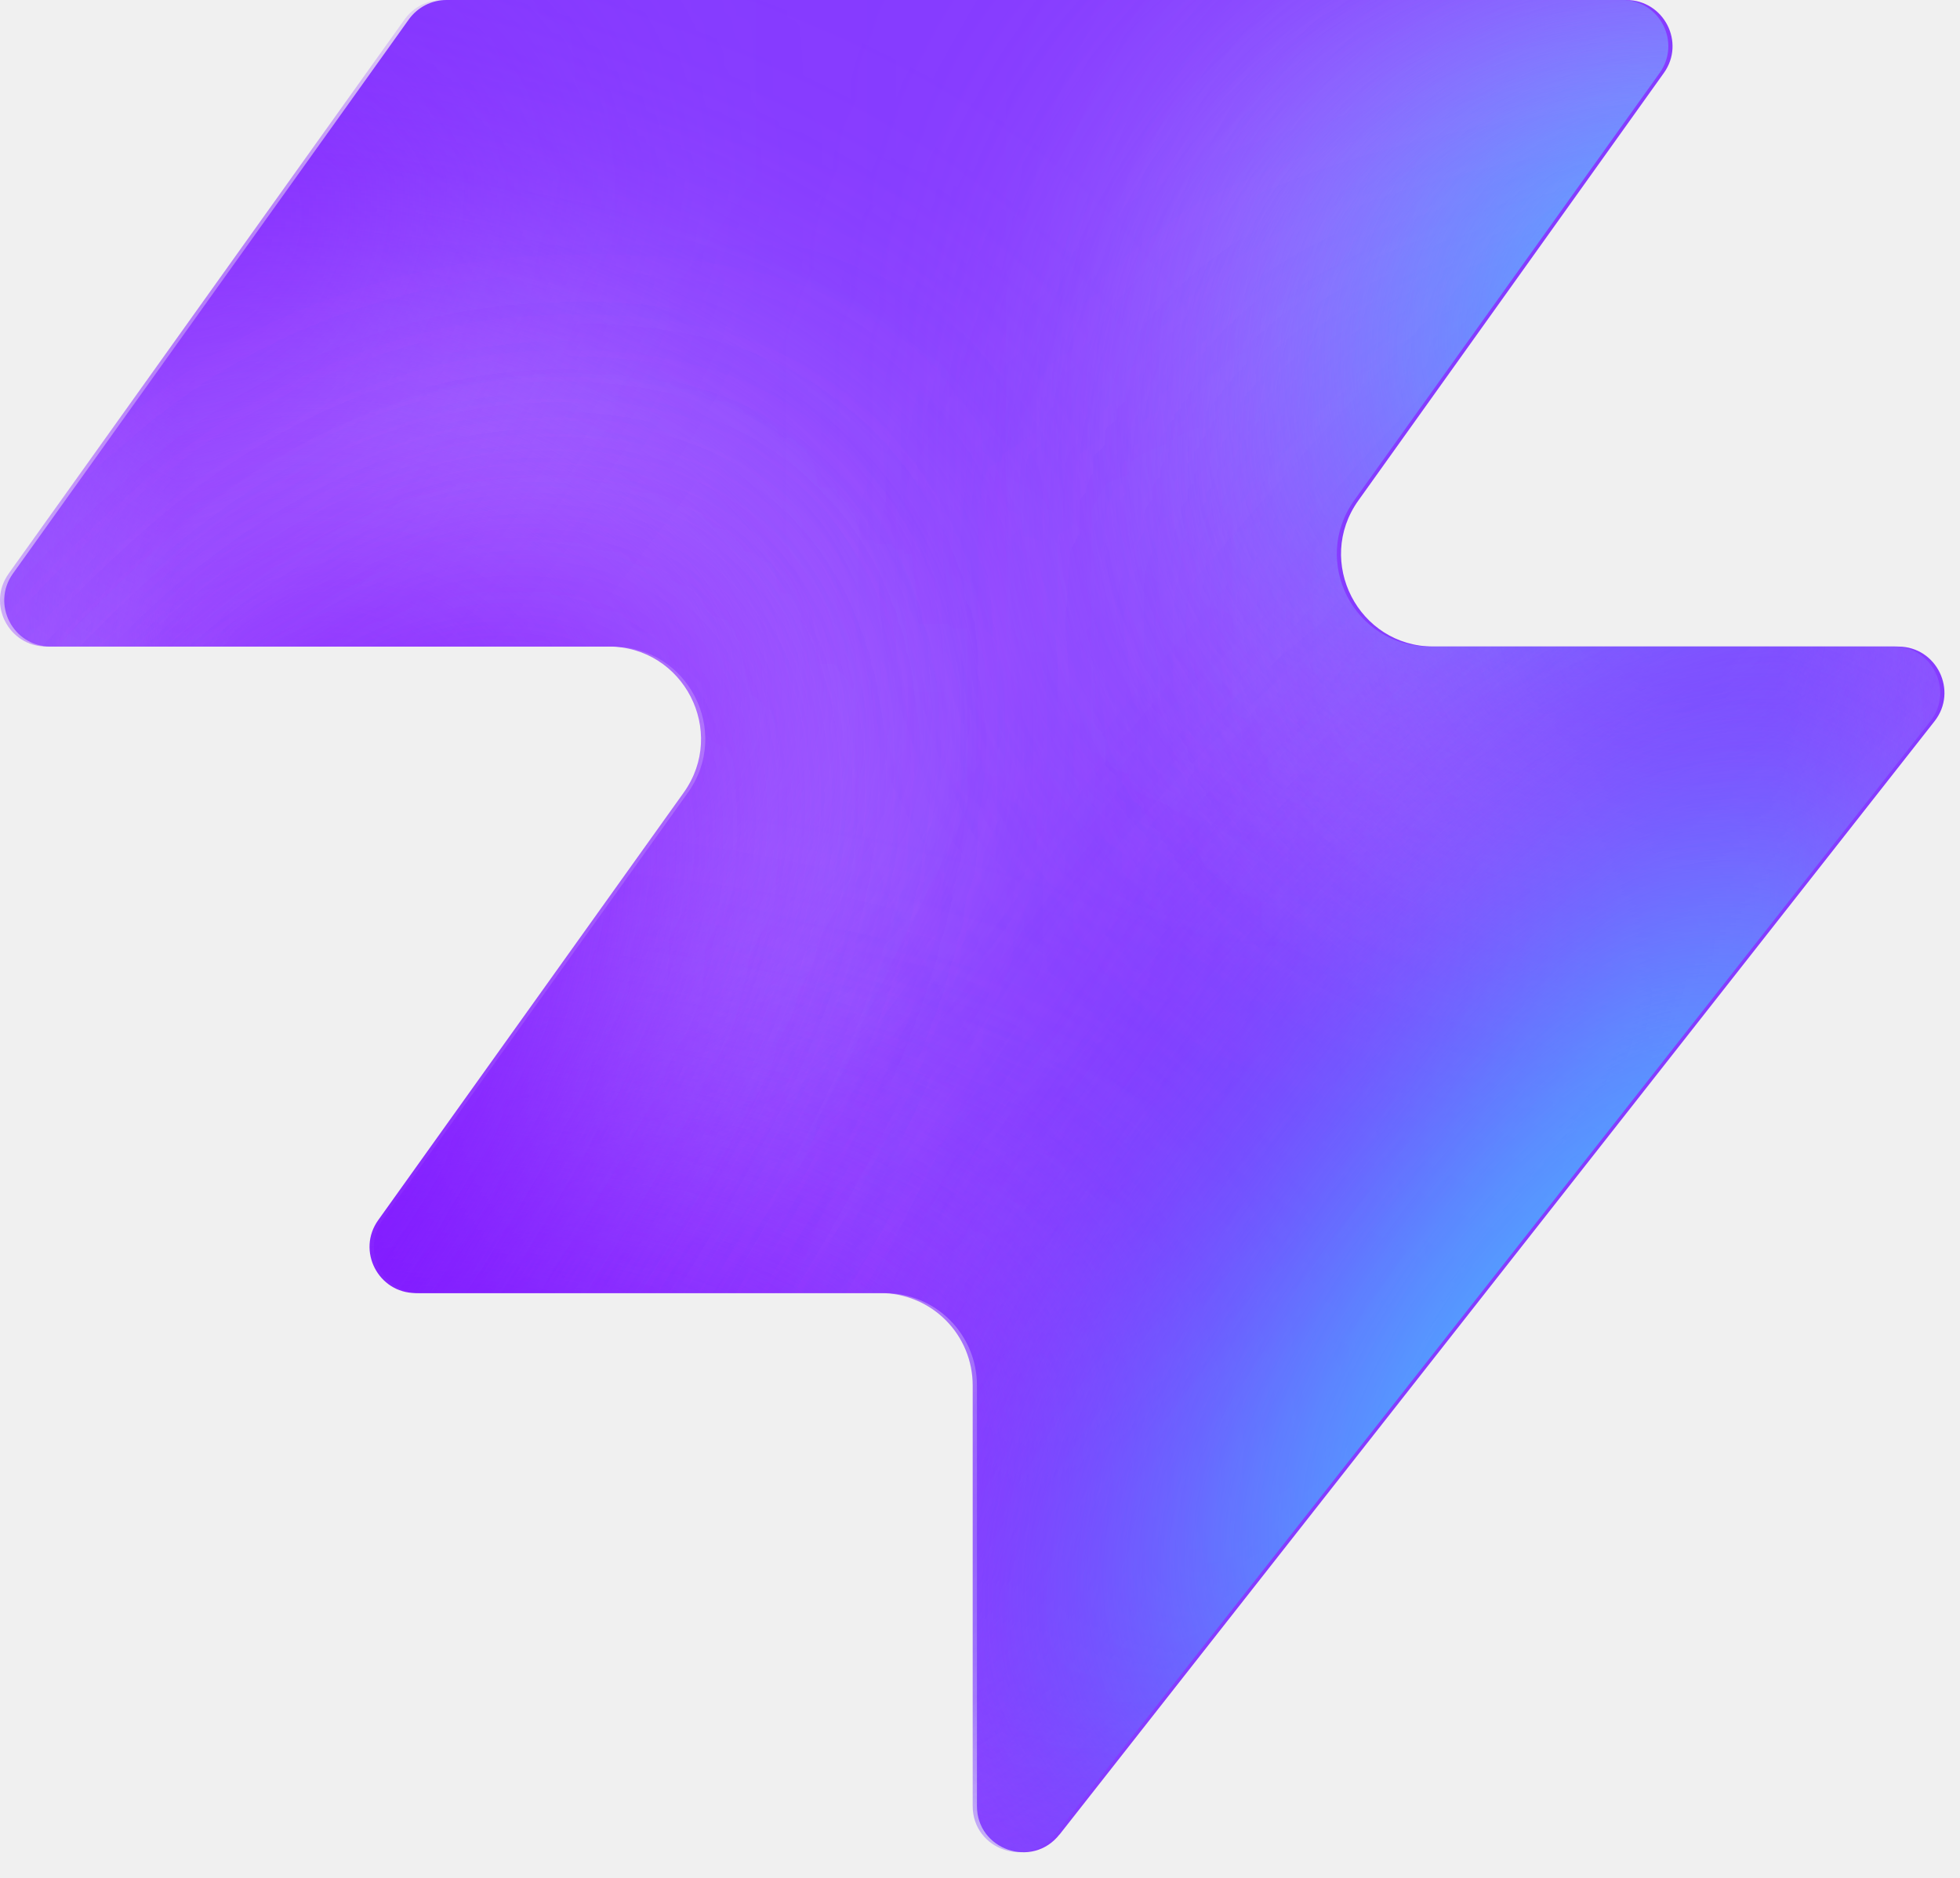
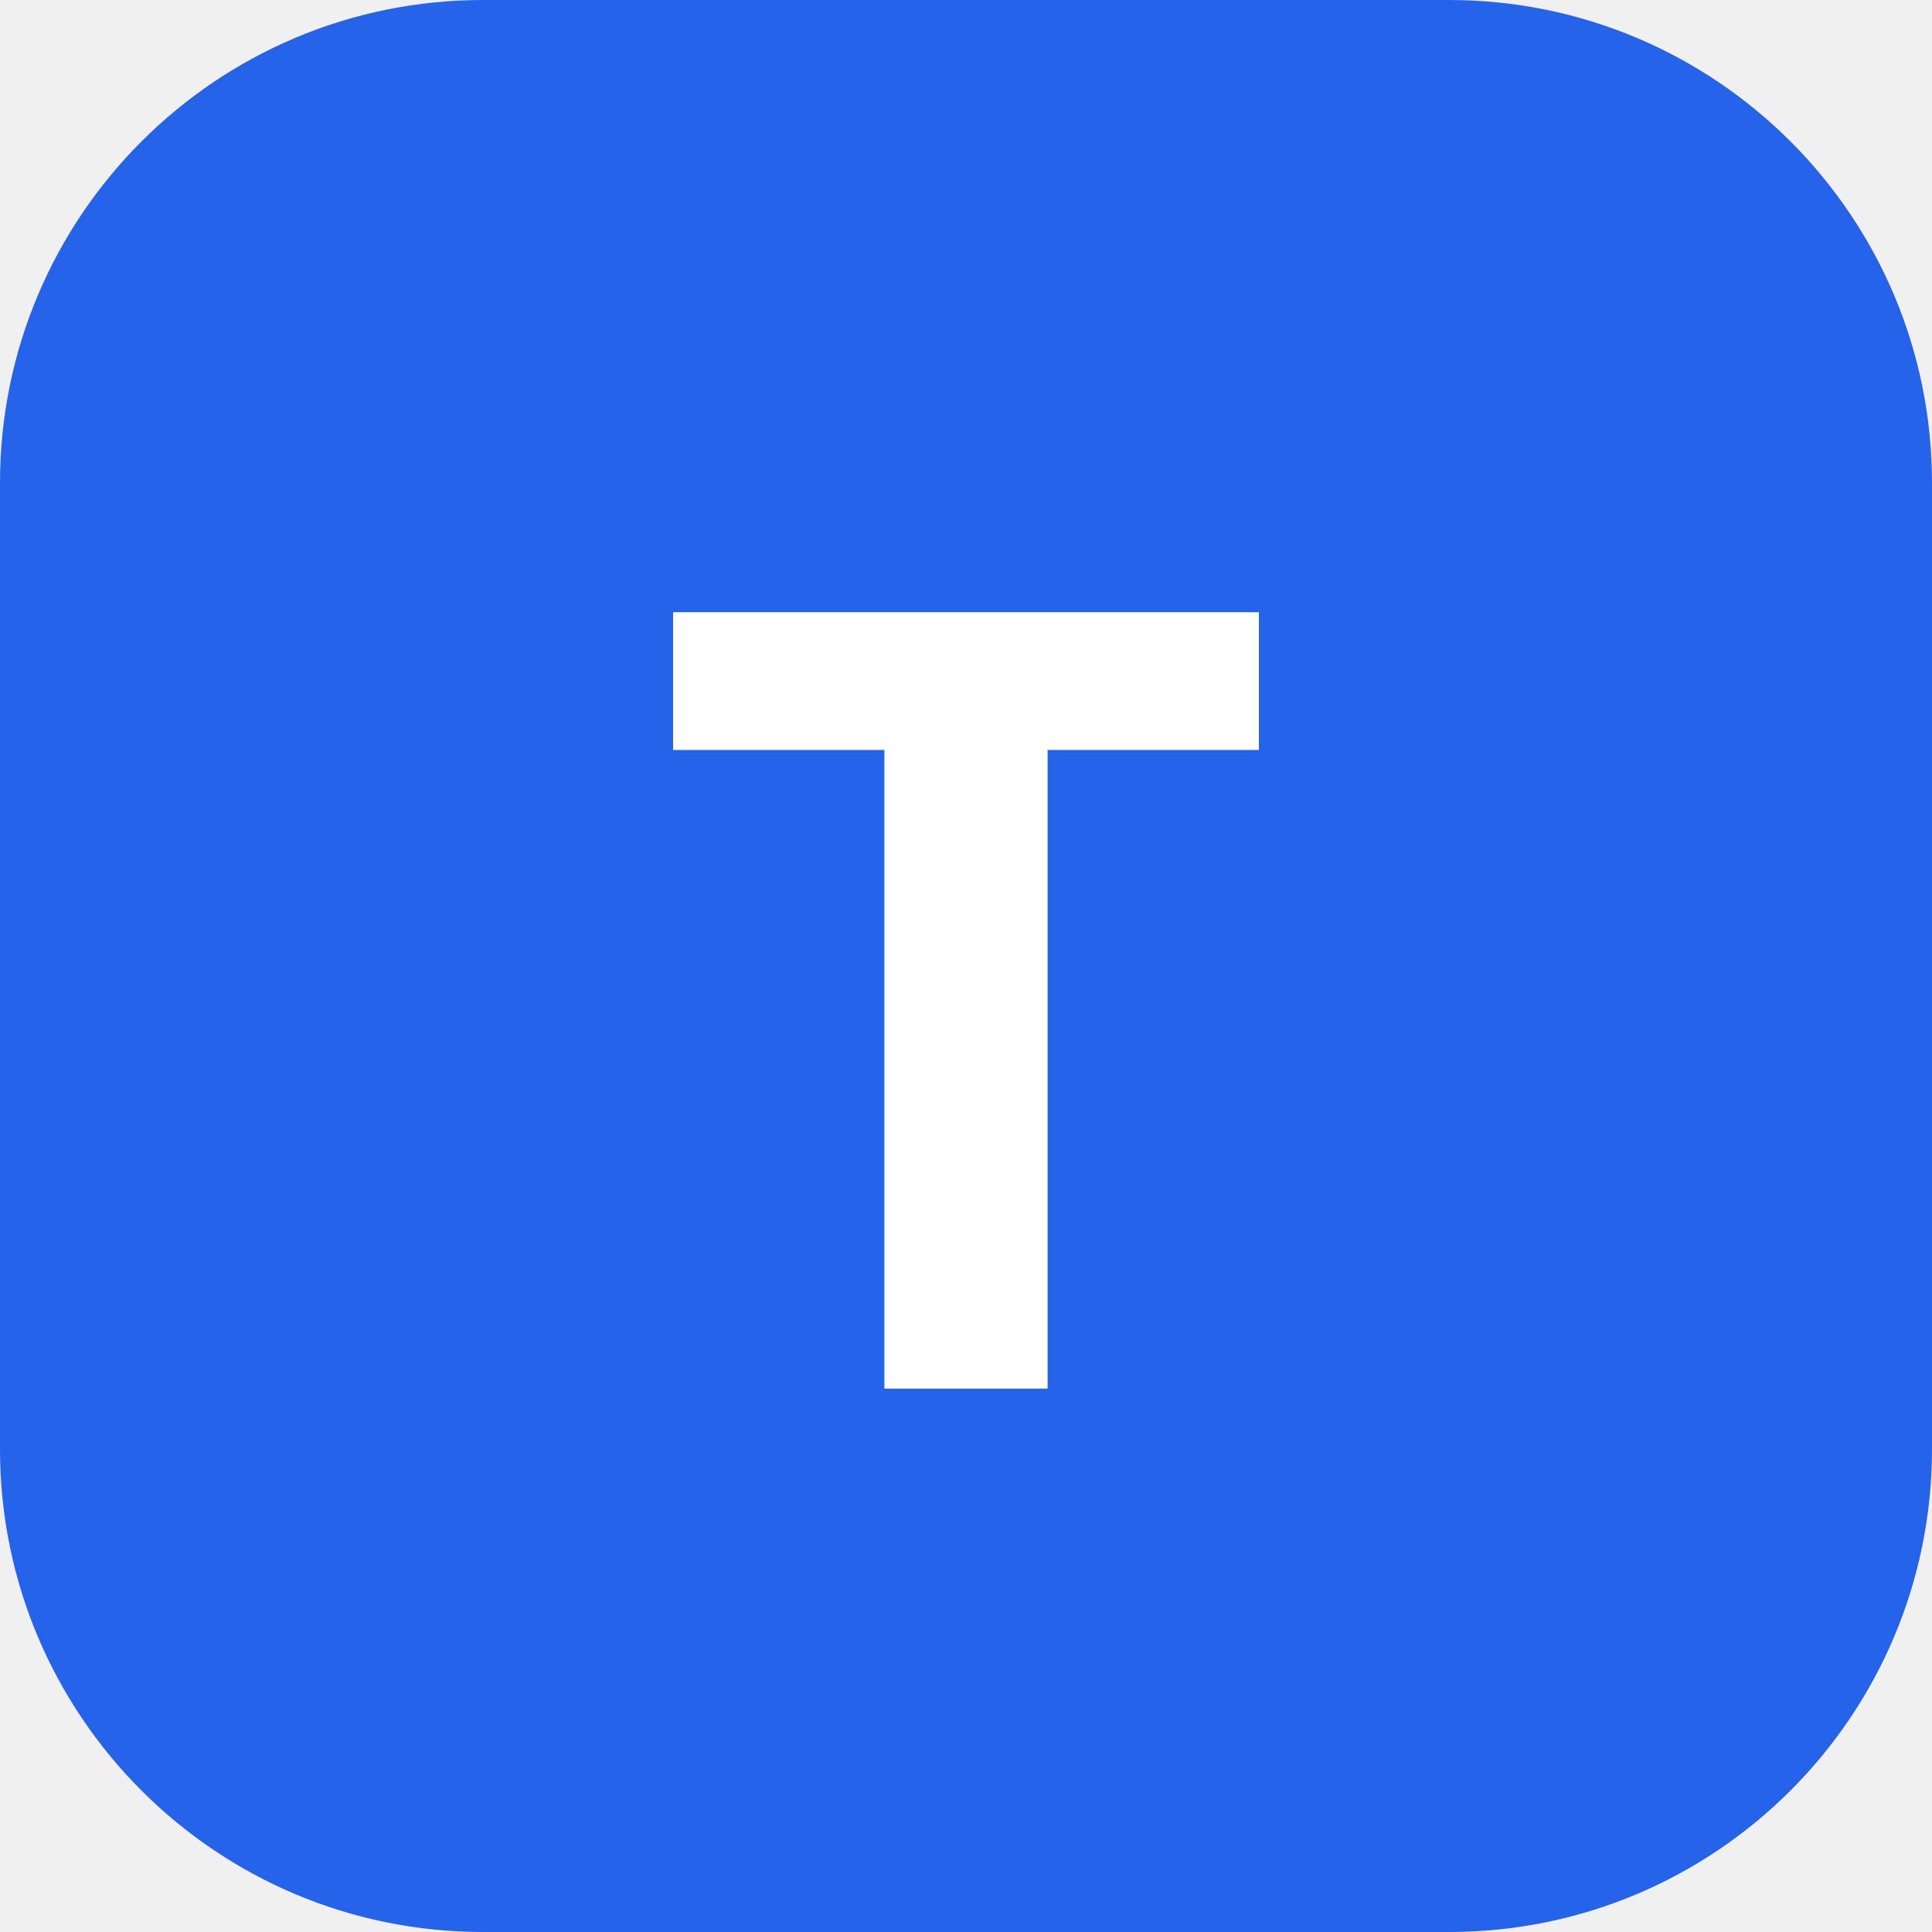
- <svg xmlns="http://www.w3.org/2000/svg" width="48" height="46" fill="none" viewBox="0 0 48 46">
-   <path fill="#863bff" d="M25.946 44.938c-.664.845-2.021.375-2.021-.698V33.937a2.26 2.26 0 0 0-2.262-2.262H10.287c-.92 0-1.456-1.04-.92-1.788l7.48-10.471c1.07-1.497 0-3.578-1.842-3.578H1.237c-.92 0-1.456-1.04-.92-1.788L10.013.474c.214-.297.556-.474.92-.474h28.894c.92 0 1.456 1.04.92 1.788l-7.48 10.471c-1.07 1.498 0 3.579 1.842 3.579h11.377c.943 0 1.473 1.088.89 1.83L25.947 44.94z" style="fill:#863bff;fill:color(display-p3 .525 .23 1);fill-opacity:1" />
-   <mask id="a" width="48" height="46" x="0" y="0" maskUnits="userSpaceOnUse" style="mask-type:alpha">
-     <path fill="#000" d="M25.842 44.938c-.664.844-2.021.375-2.021-.698V33.937a2.26 2.26 0 0 0-2.262-2.262H10.183c-.92 0-1.456-1.04-.92-1.788l7.48-10.471c1.07-1.498 0-3.579-1.842-3.579H1.133c-.92 0-1.456-1.04-.92-1.787L9.91.473c.214-.297.556-.474.92-.474h28.894c.92 0 1.456 1.04.92 1.788l-7.48 10.471c-1.07 1.498 0 3.578 1.842 3.578h11.377c.943 0 1.473 1.088.89 1.832L25.843 44.94z" style="fill:#000;fill-opacity:1" />
-   </mask>
-   <g mask="url(#a)">
-     <g filter="url(#b)">
-       <ellipse cx="5.508" cy="14.704" fill="#ede6ff" rx="5.508" ry="14.704" style="fill:#ede6ff;fill:color(display-p3 .927 .903 1);fill-opacity:1" transform="matrix(.00324 1 1 -.00324 -4.47 31.516)" />
-     </g>
-     <g filter="url(#c)">
-       <ellipse cx="10.399" cy="29.851" fill="#ede6ff" rx="10.399" ry="29.851" style="fill:#ede6ff;fill:color(display-p3 .927 .903 1);fill-opacity:1" transform="matrix(.00324 1 1 -.00324 -39.328 7.883)" />
-     </g>
-     <g filter="url(#d)">
-       <ellipse cx="5.508" cy="30.487" fill="#7e14ff" rx="5.508" ry="30.487" style="fill:#7e14ff;fill:color(display-p3 .492 .077 1);fill-opacity:1" transform="rotate(89.814 -25.913 -14.639)scale(1 -1)" />
-     </g>
-     <g filter="url(#e)">
-       <ellipse cx="5.508" cy="30.599" fill="#7e14ff" rx="5.508" ry="30.599" style="fill:#7e14ff;fill:color(display-p3 .492 .077 1);fill-opacity:1" transform="rotate(89.814 -32.644 -3.334)scale(1 -1)" />
-     </g>
-     <g filter="url(#f)">
-       <ellipse cx="5.508" cy="30.599" fill="#7e14ff" rx="5.508" ry="30.599" style="fill:#7e14ff;fill:color(display-p3 .492 .077 1);fill-opacity:1" transform="matrix(.00324 1 1 -.00324 -34.34 30.47)" />
-     </g>
-     <g filter="url(#g)">
-       <ellipse cx="14.072" cy="22.078" fill="#ede6ff" rx="14.072" ry="22.078" style="fill:#ede6ff;fill:color(display-p3 .927 .903 1);fill-opacity:1" transform="rotate(93.35 24.506 48.493)scale(-1 1)" />
-     </g>
-     <g filter="url(#h)">
-       <ellipse cx="3.47" cy="21.501" fill="#7e14ff" rx="3.47" ry="21.501" style="fill:#7e14ff;fill:color(display-p3 .492 .077 1);fill-opacity:1" transform="rotate(89.009 28.708 47.59)scale(-1 1)" />
-     </g>
-     <g filter="url(#i)">
-       <ellipse cx="3.47" cy="21.501" fill="#7e14ff" rx="3.47" ry="21.501" style="fill:#7e14ff;fill:color(display-p3 .492 .077 1);fill-opacity:1" transform="rotate(89.009 28.708 47.59)scale(-1 1)" />
-     </g>
-     <g filter="url(#j)">
-       <ellipse cx=".387" cy="8.972" fill="#7e14ff" rx="4.407" ry="29.108" style="fill:#7e14ff;fill:color(display-p3 .492 .077 1);fill-opacity:1" transform="rotate(39.51 .387 8.972)" />
-     </g>
-     <g filter="url(#k)">
-       <ellipse cx="47.523" cy="-6.092" fill="#7e14ff" rx="4.407" ry="29.108" style="fill:#7e14ff;fill:color(display-p3 .492 .077 1);fill-opacity:1" transform="rotate(37.892 47.523 -6.092)" />
-     </g>
-     <g filter="url(#l)">
-       <ellipse cx="41.412" cy="6.333" fill="#47bfff" rx="5.971" ry="9.665" style="fill:#47bfff;fill:color(display-p3 .28 .748 1);fill-opacity:1" transform="rotate(37.892 41.412 6.333)" />
-     </g>
-     <g filter="url(#m)">
-       <ellipse cx="-1.879" cy="38.332" fill="#7e14ff" rx="4.407" ry="29.108" style="fill:#7e14ff;fill:color(display-p3 .492 .077 1);fill-opacity:1" transform="rotate(37.892 -1.88 38.332)" />
-     </g>
-     <g filter="url(#n)">
-       <ellipse cx="-1.879" cy="38.332" fill="#7e14ff" rx="4.407" ry="29.108" style="fill:#7e14ff;fill:color(display-p3 .492 .077 1);fill-opacity:1" transform="rotate(37.892 -1.88 38.332)" />
-     </g>
-     <g filter="url(#o)">
-       <ellipse cx="35.651" cy="29.907" fill="#7e14ff" rx="4.407" ry="29.108" style="fill:#7e14ff;fill:color(display-p3 .492 .077 1);fill-opacity:1" transform="rotate(37.892 35.651 29.907)" />
-     </g>
-     <g filter="url(#p)">
-       <ellipse cx="38.418" cy="32.4" fill="#47bfff" rx="5.971" ry="15.297" style="fill:#47bfff;fill:color(display-p3 .28 .748 1);fill-opacity:1" transform="rotate(37.892 38.418 32.4)" />
-     </g>
-   </g>
-   <defs>
-     <filter id="b" width="60.045" height="41.654" x="-19.77" y="16.149" color-interpolation-filters="sRGB" filterUnits="userSpaceOnUse">
-       <feFlood flood-opacity="0" result="BackgroundImageFix" />
-       <feBlend in="SourceGraphic" in2="BackgroundImageFix" result="shape" />
-       <feGaussianBlur result="effect1_foregroundBlur_2002_17158" stdDeviation="7.659" />
-     </filter>
-     <filter id="c" width="90.34" height="51.437" x="-54.613" y="-7.533" color-interpolation-filters="sRGB" filterUnits="userSpaceOnUse">
-       <feFlood flood-opacity="0" result="BackgroundImageFix" />
-       <feBlend in="SourceGraphic" in2="BackgroundImageFix" result="shape" />
-       <feGaussianBlur result="effect1_foregroundBlur_2002_17158" stdDeviation="7.659" />
-     </filter>
-     <filter id="d" width="79.355" height="29.4" x="-49.64" y="2.03" color-interpolation-filters="sRGB" filterUnits="userSpaceOnUse">
-       <feFlood flood-opacity="0" result="BackgroundImageFix" />
-       <feBlend in="SourceGraphic" in2="BackgroundImageFix" result="shape" />
-       <feGaussianBlur result="effect1_foregroundBlur_2002_17158" stdDeviation="4.596" />
-     </filter>
-     <filter id="e" width="79.579" height="29.4" x="-45.045" y="20.029" color-interpolation-filters="sRGB" filterUnits="userSpaceOnUse">
-       <feFlood flood-opacity="0" result="BackgroundImageFix" />
-       <feBlend in="SourceGraphic" in2="BackgroundImageFix" result="shape" />
-       <feGaussianBlur result="effect1_foregroundBlur_2002_17158" stdDeviation="4.596" />
-     </filter>
-     <filter id="f" width="79.579" height="29.4" x="-43.513" y="21.178" color-interpolation-filters="sRGB" filterUnits="userSpaceOnUse">
-       <feFlood flood-opacity="0" result="BackgroundImageFix" />
-       <feBlend in="SourceGraphic" in2="BackgroundImageFix" result="shape" />
-       <feGaussianBlur result="effect1_foregroundBlur_2002_17158" stdDeviation="4.596" />
-     </filter>
-     <filter id="g" width="74.749" height="58.852" x="15.756" y="-17.901" color-interpolation-filters="sRGB" filterUnits="userSpaceOnUse">
-       <feFlood flood-opacity="0" result="BackgroundImageFix" />
-       <feBlend in="SourceGraphic" in2="BackgroundImageFix" result="shape" />
-       <feGaussianBlur result="effect1_foregroundBlur_2002_17158" stdDeviation="7.659" />
-     </filter>
-     <filter id="h" width="61.377" height="25.362" x="23.548" y="2.284" color-interpolation-filters="sRGB" filterUnits="userSpaceOnUse">
-       <feFlood flood-opacity="0" result="BackgroundImageFix" />
-       <feBlend in="SourceGraphic" in2="BackgroundImageFix" result="shape" />
-       <feGaussianBlur result="effect1_foregroundBlur_2002_17158" stdDeviation="4.596" />
-     </filter>
-     <filter id="i" width="61.377" height="25.362" x="23.548" y="2.284" color-interpolation-filters="sRGB" filterUnits="userSpaceOnUse">
-       <feFlood flood-opacity="0" result="BackgroundImageFix" />
-       <feBlend in="SourceGraphic" in2="BackgroundImageFix" result="shape" />
-       <feGaussianBlur result="effect1_foregroundBlur_2002_17158" stdDeviation="4.596" />
-     </filter>
-     <filter id="j" width="56.045" height="63.649" x="-27.636" y="-22.853" color-interpolation-filters="sRGB" filterUnits="userSpaceOnUse">
-       <feFlood flood-opacity="0" result="BackgroundImageFix" />
-       <feBlend in="SourceGraphic" in2="BackgroundImageFix" result="shape" />
-       <feGaussianBlur result="effect1_foregroundBlur_2002_17158" stdDeviation="4.596" />
-     </filter>
-     <filter id="k" width="54.814" height="64.646" x="20.116" y="-38.415" color-interpolation-filters="sRGB" filterUnits="userSpaceOnUse">
-       <feFlood flood-opacity="0" result="BackgroundImageFix" />
-       <feBlend in="SourceGraphic" in2="BackgroundImageFix" result="shape" />
-       <feGaussianBlur result="effect1_foregroundBlur_2002_17158" stdDeviation="4.596" />
-     </filter>
-     <filter id="l" width="33.541" height="35.313" x="24.641" y="-11.323" color-interpolation-filters="sRGB" filterUnits="userSpaceOnUse">
-       <feFlood flood-opacity="0" result="BackgroundImageFix" />
-       <feBlend in="SourceGraphic" in2="BackgroundImageFix" result="shape" />
-       <feGaussianBlur result="effect1_foregroundBlur_2002_17158" stdDeviation="4.596" />
-     </filter>
-     <filter id="m" width="54.814" height="64.646" x="-29.286" y="6.009" color-interpolation-filters="sRGB" filterUnits="userSpaceOnUse">
-       <feFlood flood-opacity="0" result="BackgroundImageFix" />
-       <feBlend in="SourceGraphic" in2="BackgroundImageFix" result="shape" />
-       <feGaussianBlur result="effect1_foregroundBlur_2002_17158" stdDeviation="4.596" />
-     </filter>
-     <filter id="n" width="54.814" height="64.646" x="-29.286" y="6.009" color-interpolation-filters="sRGB" filterUnits="userSpaceOnUse">
-       <feFlood flood-opacity="0" result="BackgroundImageFix" />
-       <feBlend in="SourceGraphic" in2="BackgroundImageFix" result="shape" />
-       <feGaussianBlur result="effect1_foregroundBlur_2002_17158" stdDeviation="4.596" />
-     </filter>
-     <filter id="o" width="54.814" height="64.646" x="8.244" y="-2.416" color-interpolation-filters="sRGB" filterUnits="userSpaceOnUse">
-       <feFlood flood-opacity="0" result="BackgroundImageFix" />
-       <feBlend in="SourceGraphic" in2="BackgroundImageFix" result="shape" />
-       <feGaussianBlur result="effect1_foregroundBlur_2002_17158" stdDeviation="4.596" />
-     </filter>
-     <filter id="p" width="39.409" height="43.623" x="18.713" y="10.588" color-interpolation-filters="sRGB" filterUnits="userSpaceOnUse">
-       <feFlood flood-opacity="0" result="BackgroundImageFix" />
-       <feBlend in="SourceGraphic" in2="BackgroundImageFix" result="shape" />
-       <feGaussianBlur result="effect1_foregroundBlur_2002_17158" stdDeviation="4.596" />
-     </filter>
-   </defs>
+ <svg xmlns="http://www.w3.org/2000/svg" viewBox="0 0 32 32">
+   <rect width="32" height="32" rx="8" fill="#2563eb" />
+   <text x="16" y="23" font-family="system-ui, sans-serif" font-size="18" font-weight="700" fill="white" text-anchor="middle">T</text>
</svg>
